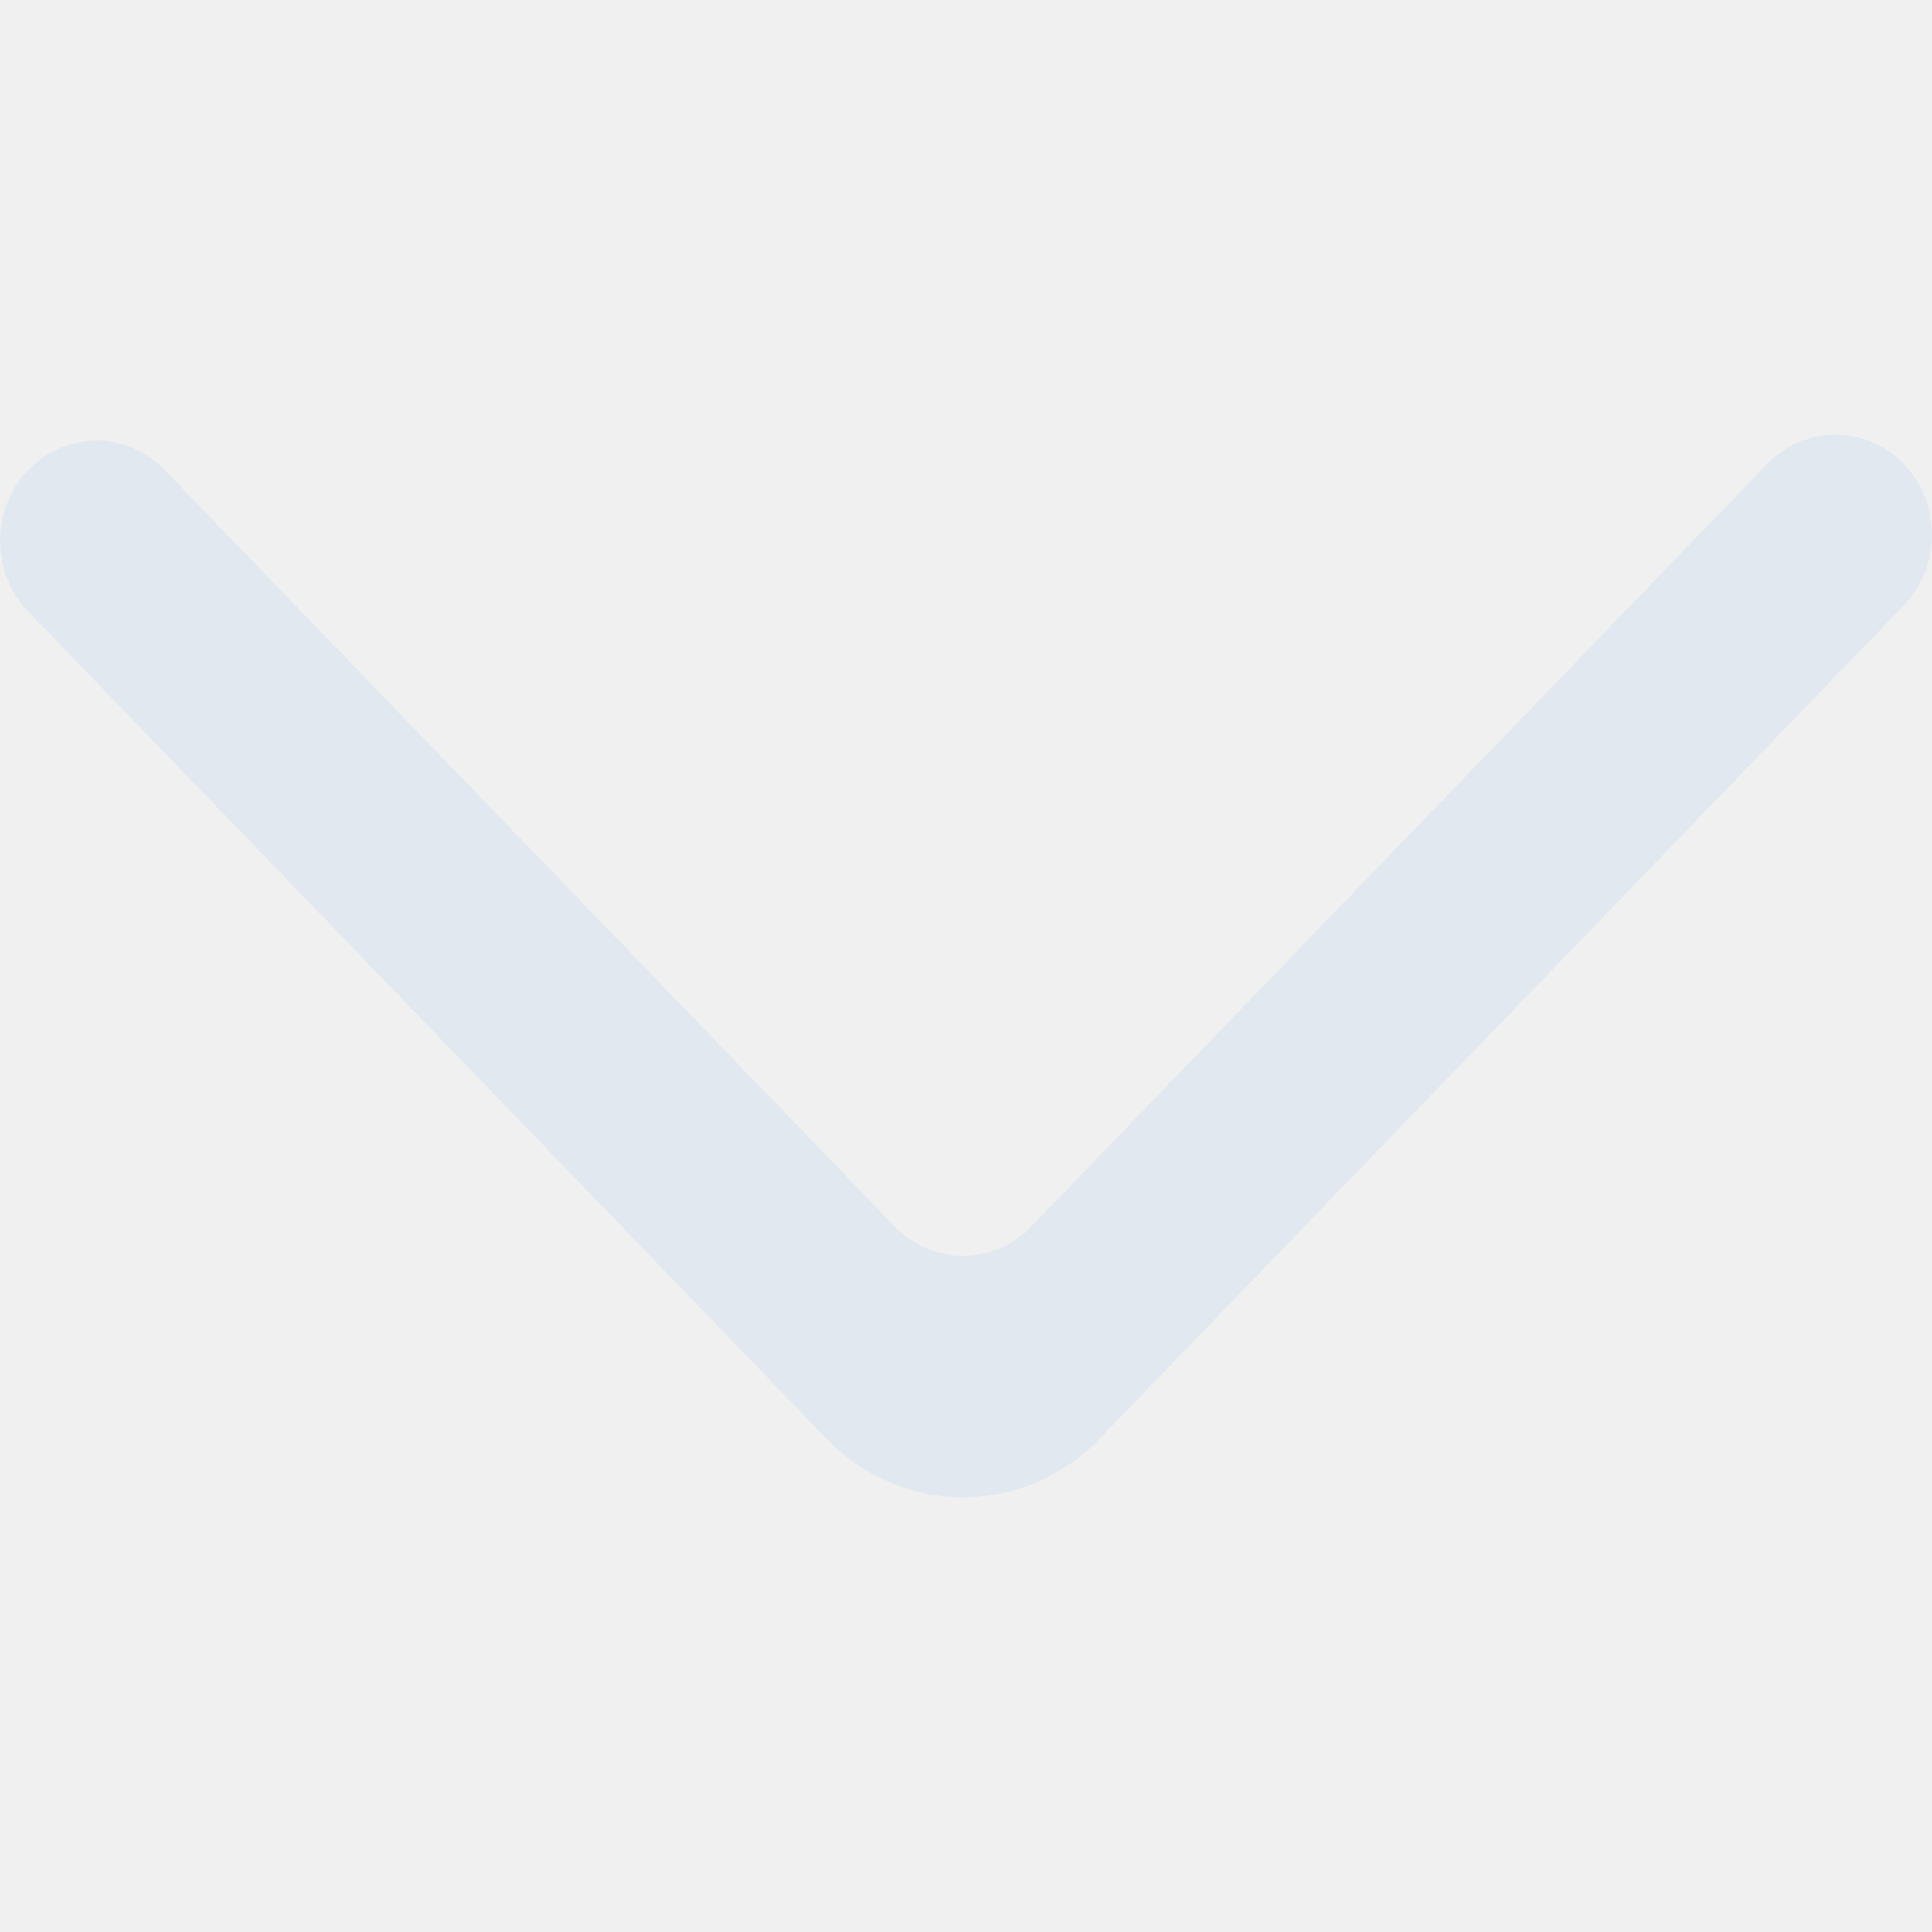
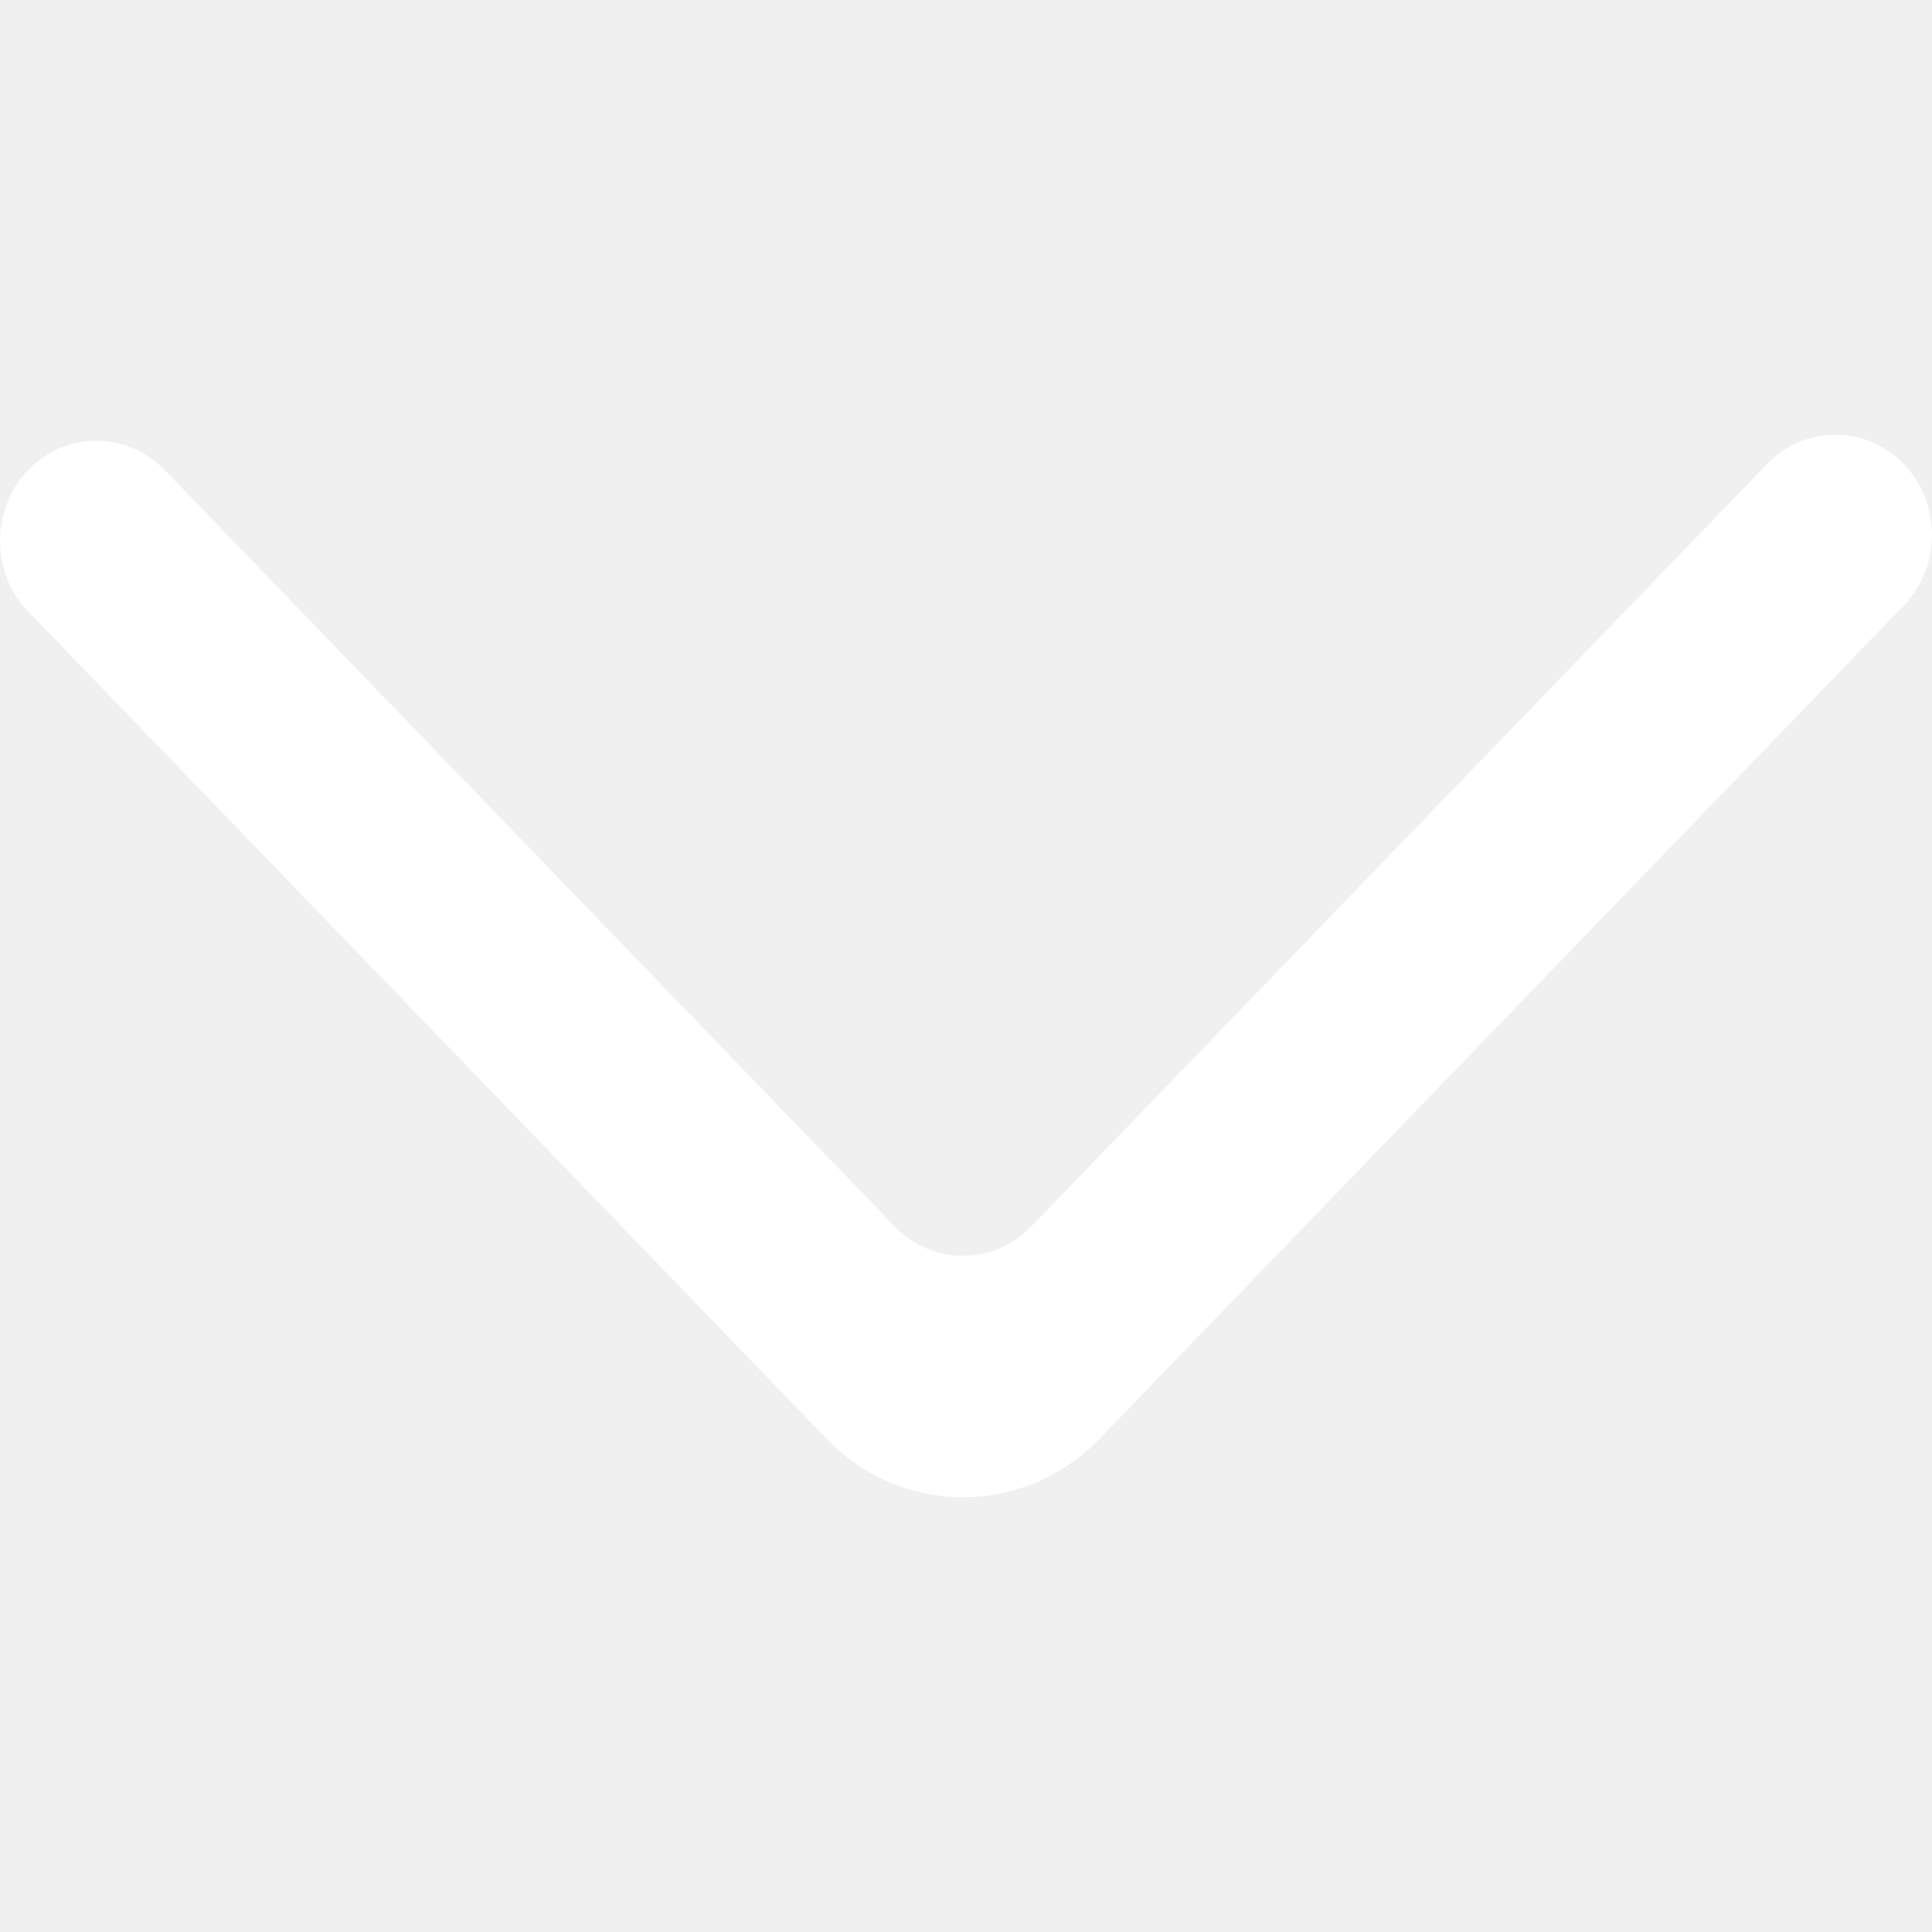
<svg xmlns="http://www.w3.org/2000/svg" width="800px" height="800px" viewBox="0 -4.5 20 20" version="1.1" fill="#000000">
  <g id="SVGRepo_bgCarrier" stroke-width="0" />
  <g id="SVGRepo_tracerCarrier" stroke-linecap="round" stroke-linejoin="round" />
  <g id="SVGRepo_iconCarrier">
    <defs> </defs>
    <g id="Page-1" stroke="none" stroke-width="1" fill="none" fill-rule="evenodd">
-       <g id="Dribbble-Light-Preview" transform="translate(-220, -6684)" fill="#e2e8f0">
+       <g id="Dribbble-Light-Preview" transform="translate(-220, -6684)" fill="#ffffff">
        <g id="icons" transform="translate(56, 160)">
          <path d="M164.292,6524.366 L164.292,6524.366 C163.903,6524.771 163.903,6525.426 164.292,6525.83 L172.556,6534.393 C173.336,6535.202 174.603,6535.202 175.383,6534.393 L183.708,6525.768 C184.093,6525.367 184.098,6524.72 183.718,6524.314 C183.329,6523.9 182.688,6523.895 182.293,6524.303 L174.676,6532.196 C174.286,6532.601 173.653,6532.601 173.262,6532.196 L165.705,6524.366 C165.316,6523.961 164.683,6523.961 164.292,6524.366" id="arrow_down-[#338]"> </path>
        </g>
      </g>
    </g>
  </g>
</svg>
